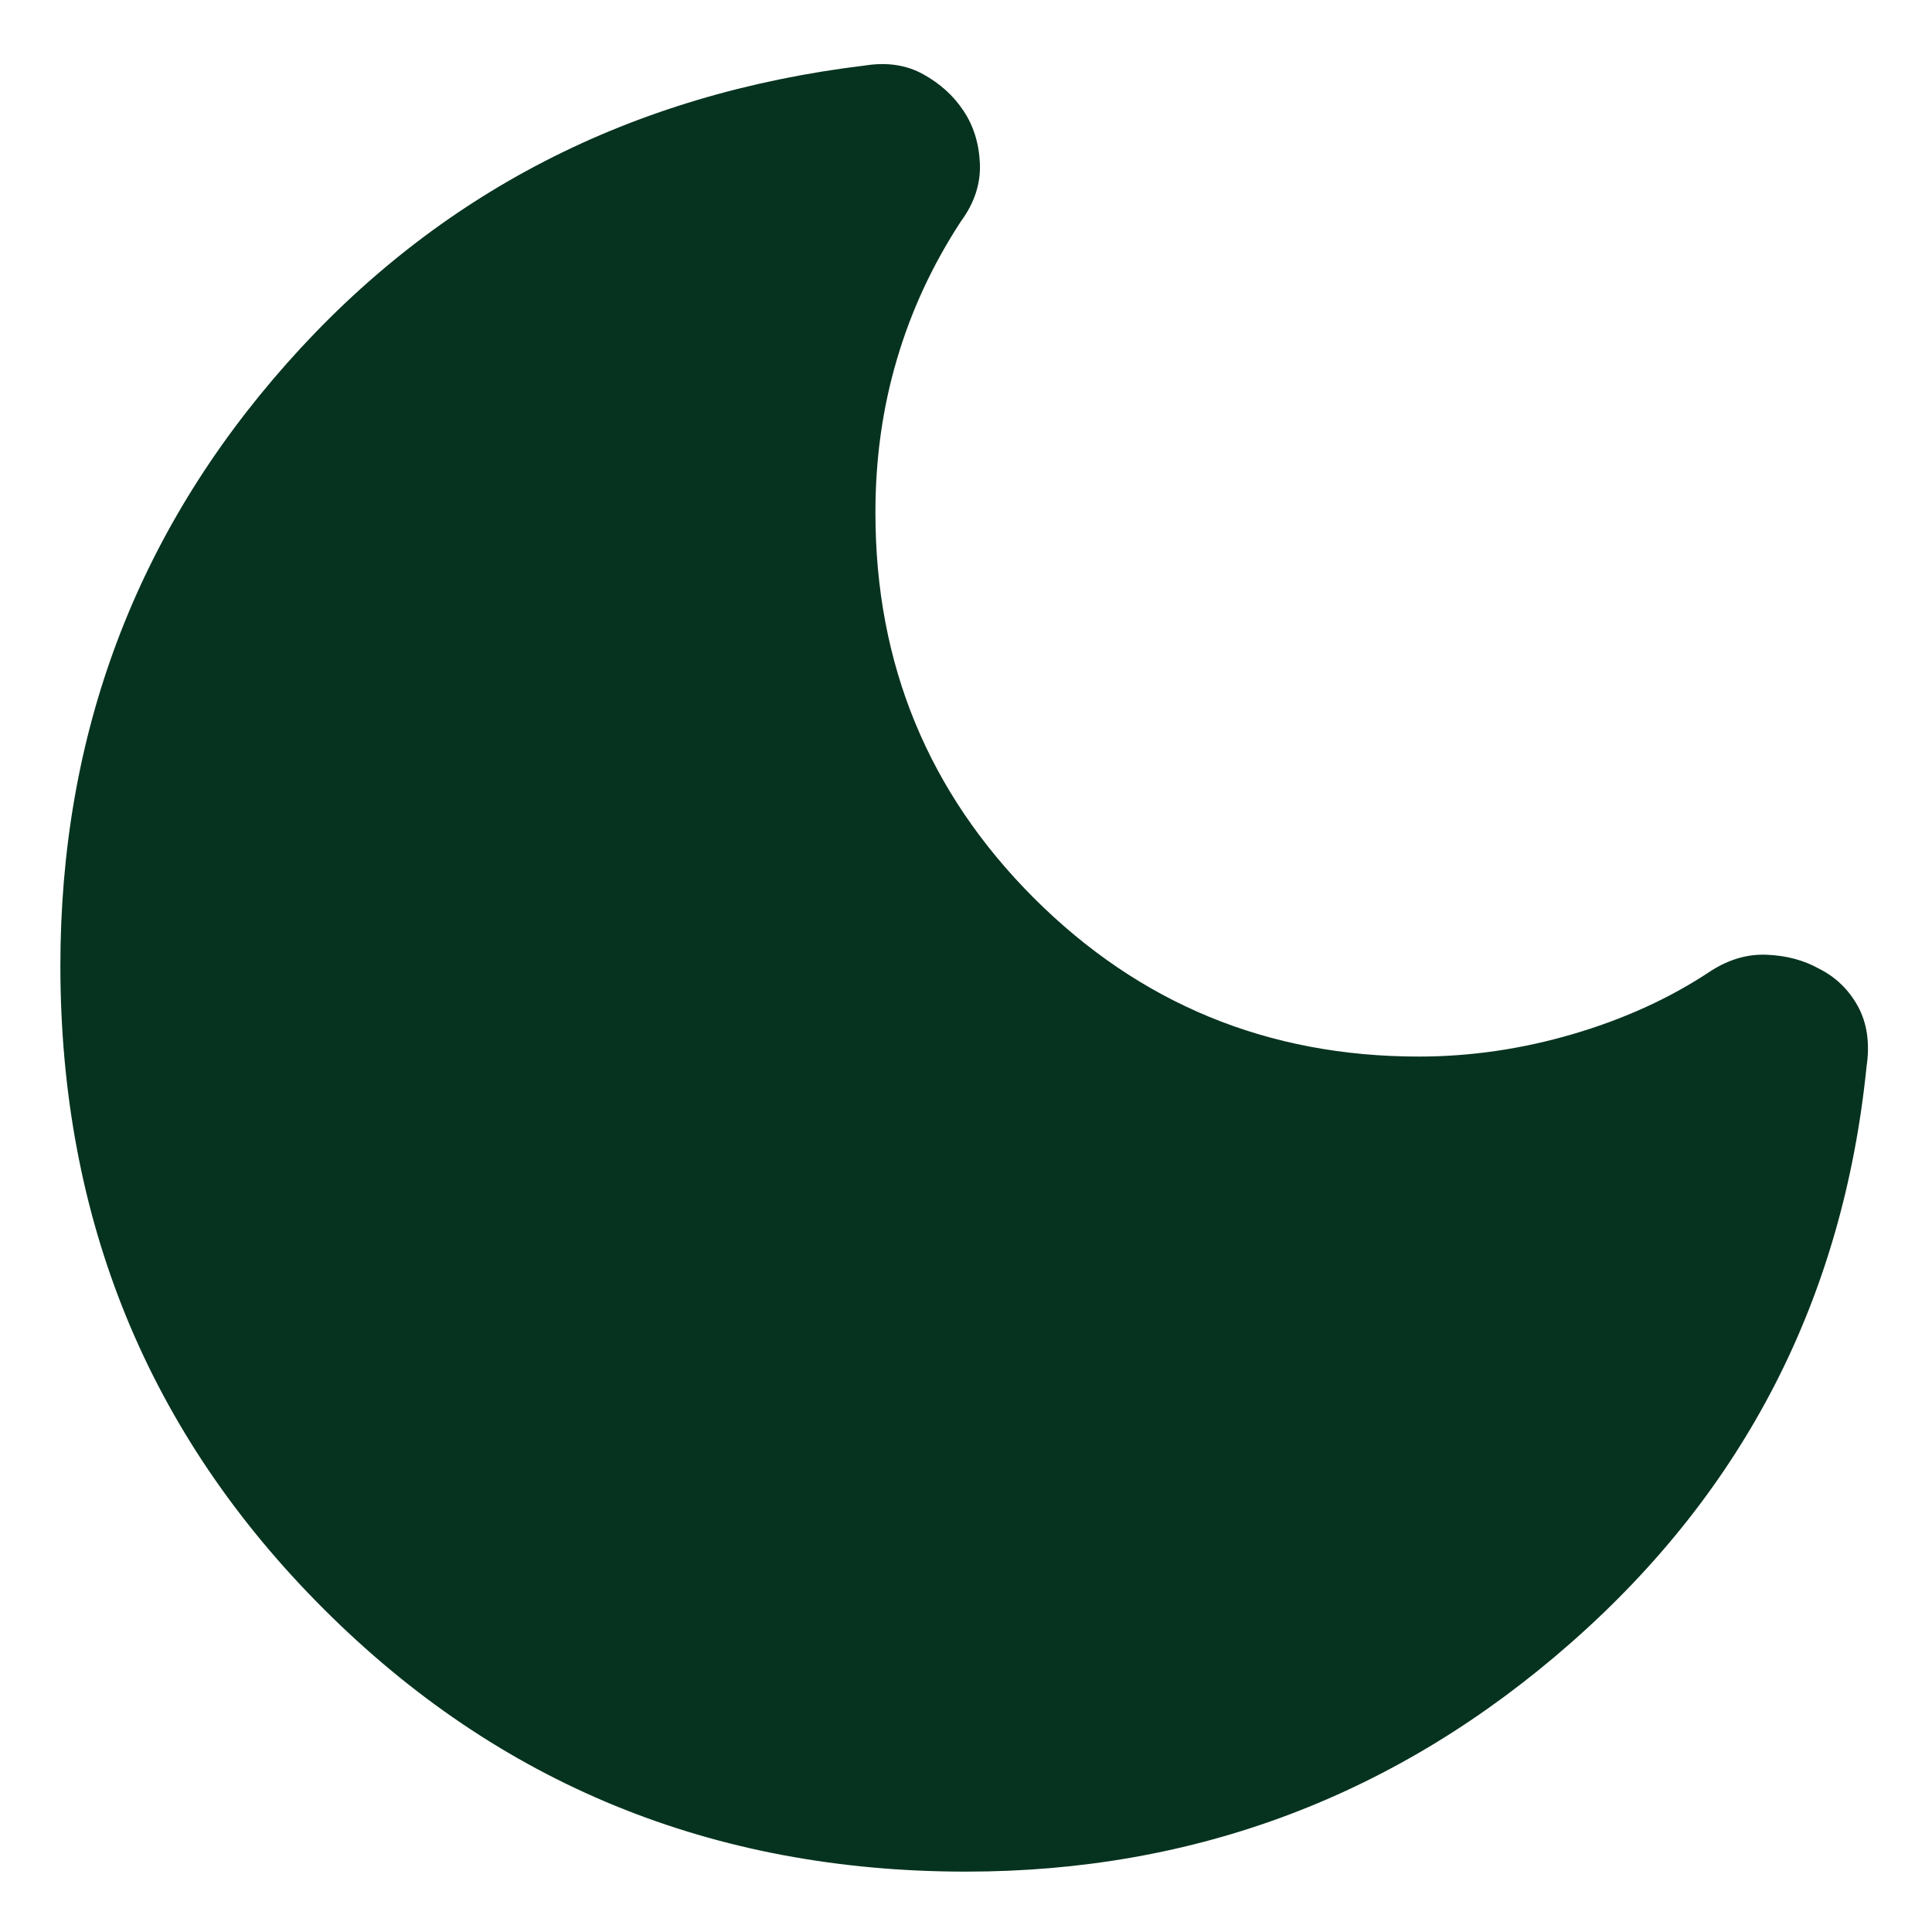
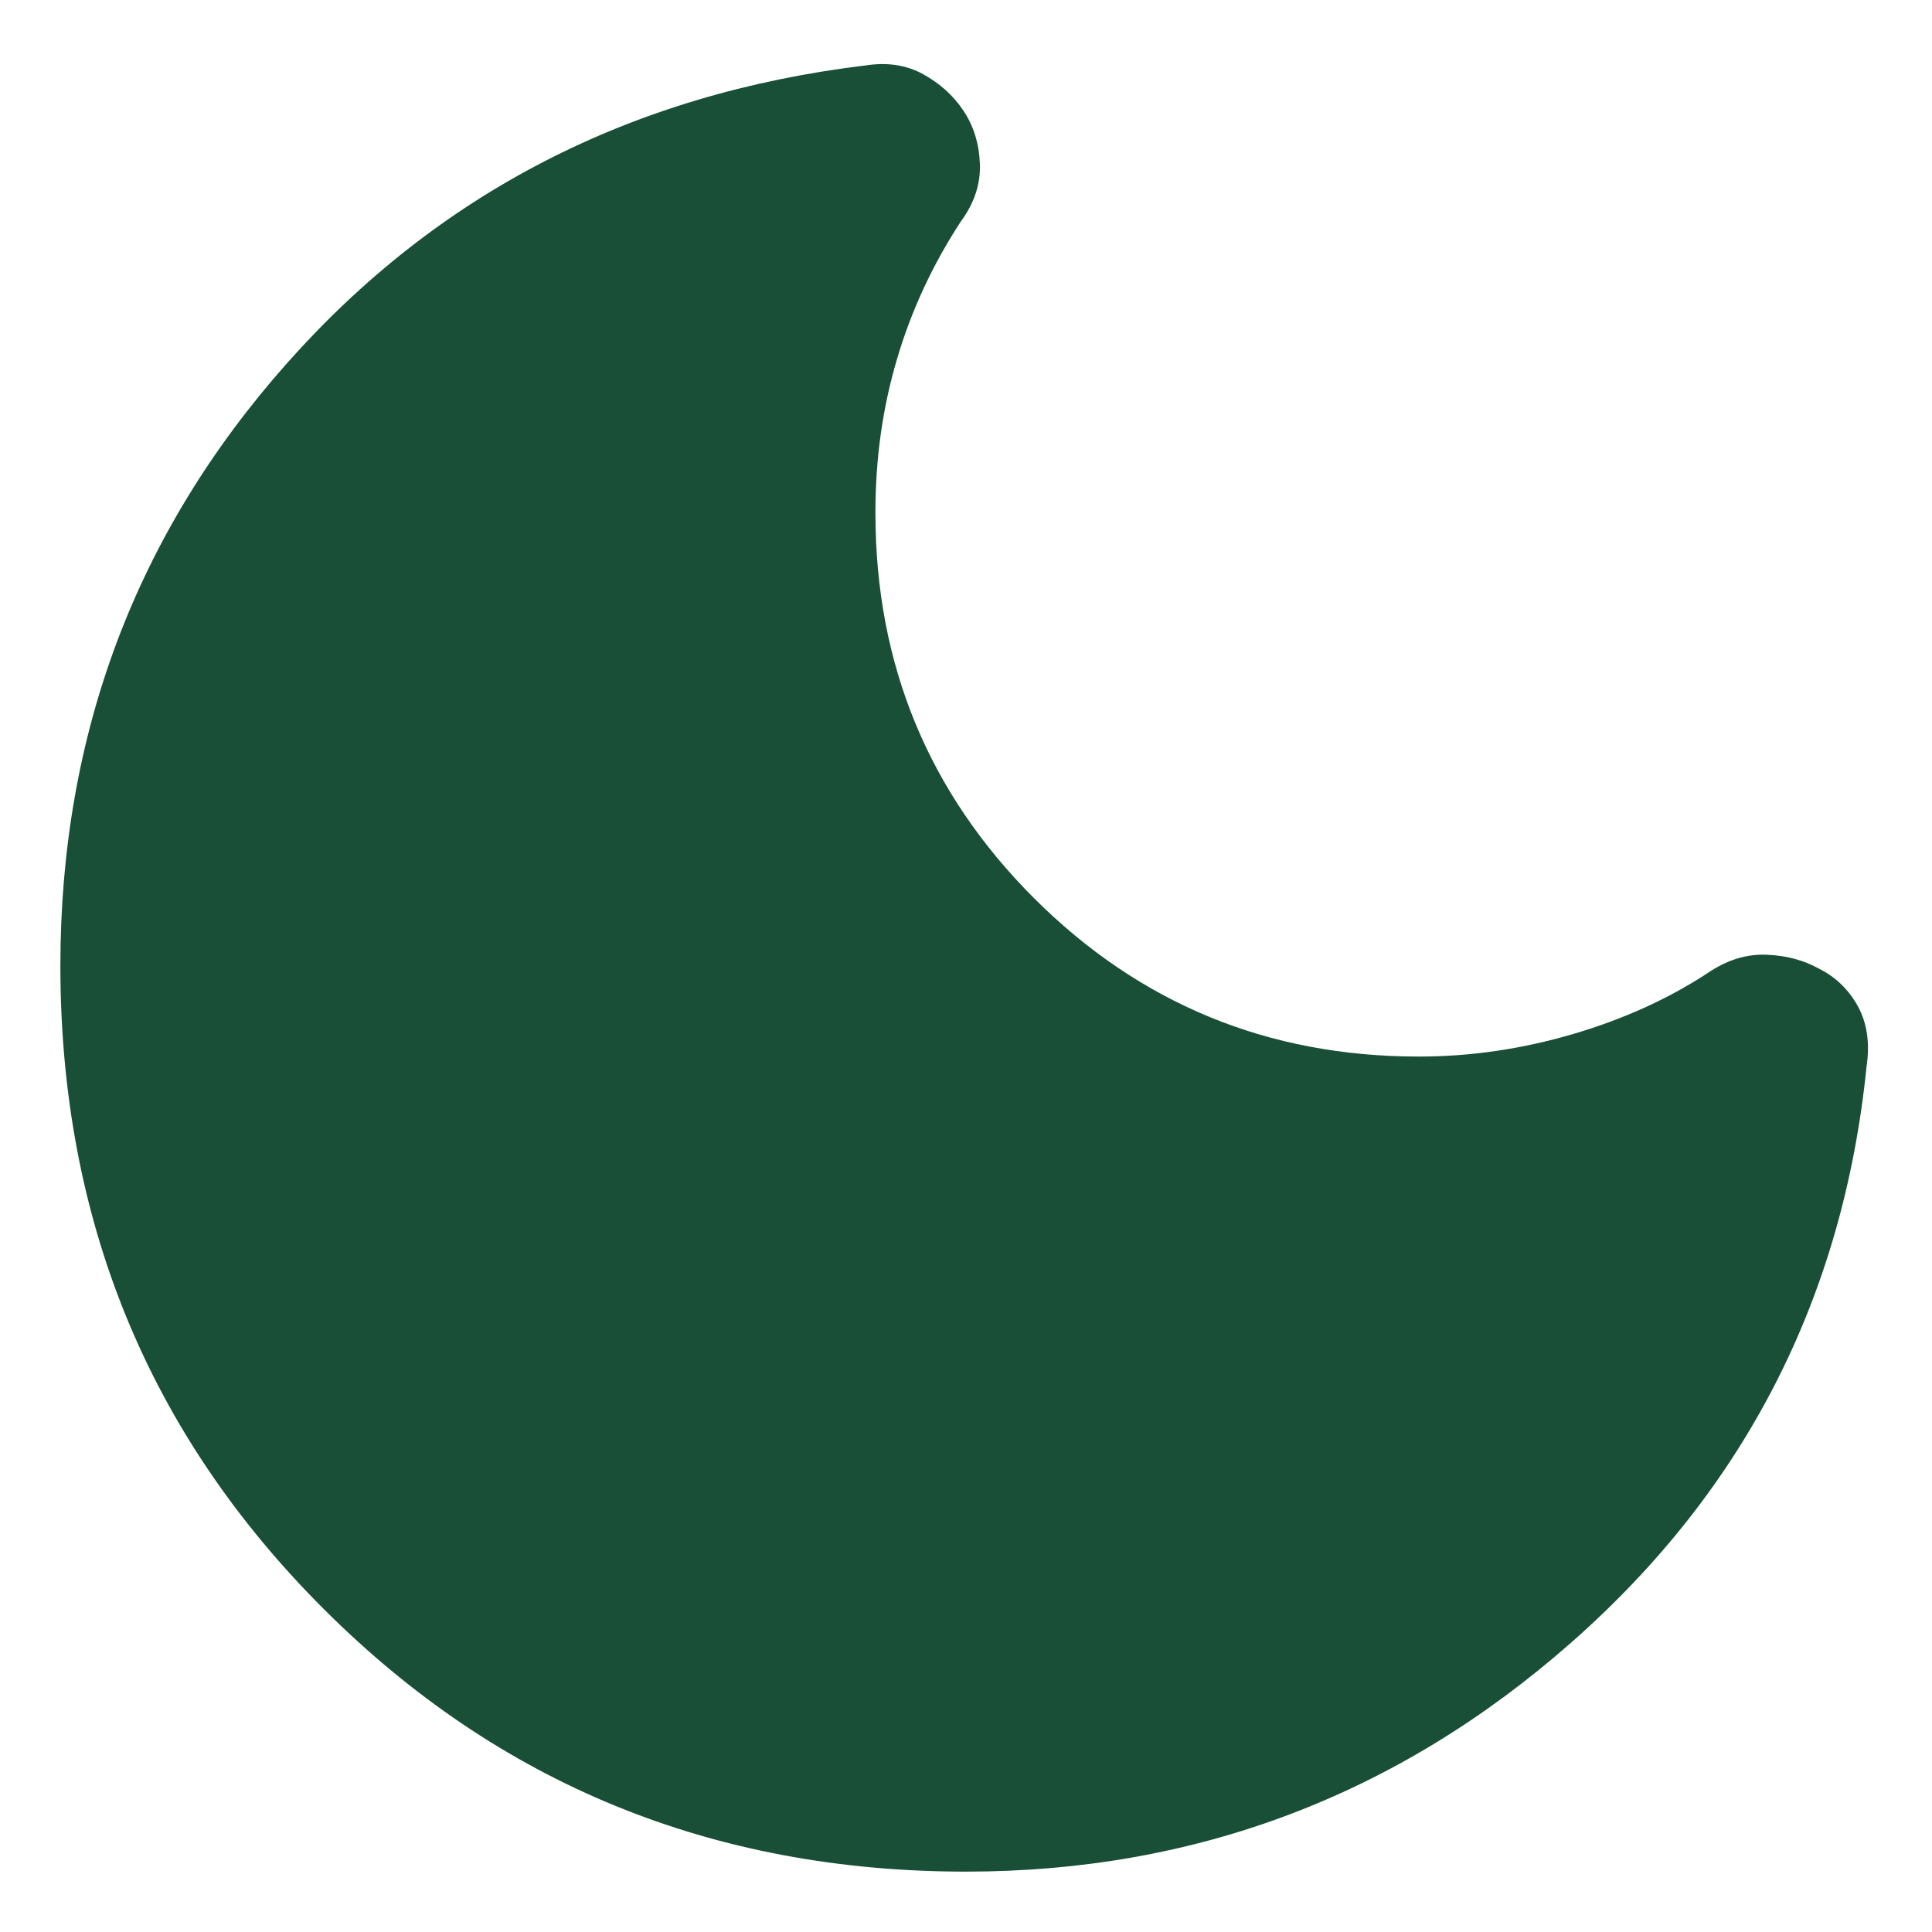
<svg xmlns="http://www.w3.org/2000/svg" width="16.0" height="16.0" viewBox="47.0 769.0 16.0 16.0" fill="none">
-   <path fill="#06331F" d="M55 784.5C52.903 784.5 51.129 783.774 49.678 782.322C48.226 780.871 47.501 779.097 47.5 777C47.5 775.083 48.125 773.42 49.375 772.01C50.625 770.6 52.222 769.777 54.167 769.542C54.347 769.514 54.507 769.538 54.646 769.615C54.785 769.692 54.896 769.792 54.979 769.917C55.062 770.041 55.108 770.187 55.115 770.354C55.122 770.521 55.07 770.681 54.958 770.833C54.722 771.194 54.545 771.576 54.427 771.979C54.308 772.382 54.249 772.806 54.25 773.25C54.25 774.5 54.688 775.562 55.562 776.437C56.438 777.312 57.5 777.75 58.75 777.75C59.181 777.75 59.608 777.687 60.032 777.562C60.456 777.437 60.834 777.264 61.167 777.042C61.319 776.944 61.476 776.899 61.636 776.907C61.796 776.914 61.938 776.952 62.062 777.021C62.201 777.09 62.309 777.194 62.386 777.333C62.462 777.472 62.487 777.639 62.458 777.833C62.264 779.75 61.448 781.34 60.011 782.604C58.574 783.868 56.903 784.5 55 784.5Z" />
+   <path fill="#194F37" d="M55 784.5C52.903 784.5 51.129 783.774 49.678 782.322C48.226 780.871 47.501 779.097 47.5 777C47.5 775.083 48.125 773.42 49.375 772.01C50.625 770.6 52.222 769.777 54.167 769.542C54.347 769.514 54.507 769.538 54.646 769.615C54.785 769.692 54.896 769.792 54.979 769.917C55.062 770.041 55.108 770.187 55.115 770.354C55.122 770.521 55.07 770.681 54.958 770.833C54.722 771.194 54.545 771.576 54.427 771.979C54.308 772.382 54.249 772.806 54.25 773.25C54.25 774.5 54.688 775.562 55.562 776.437C56.438 777.312 57.5 777.75 58.75 777.75C59.181 777.75 59.608 777.687 60.032 777.562C60.456 777.437 60.834 777.264 61.167 777.042C61.319 776.944 61.476 776.899 61.636 776.907C61.796 776.914 61.938 776.952 62.062 777.021C62.201 777.09 62.309 777.194 62.386 777.333C62.462 777.472 62.487 777.639 62.458 777.833C62.264 779.75 61.448 781.34 60.011 782.604C58.574 783.868 56.903 784.5 55 784.5Z" />
</svg>
